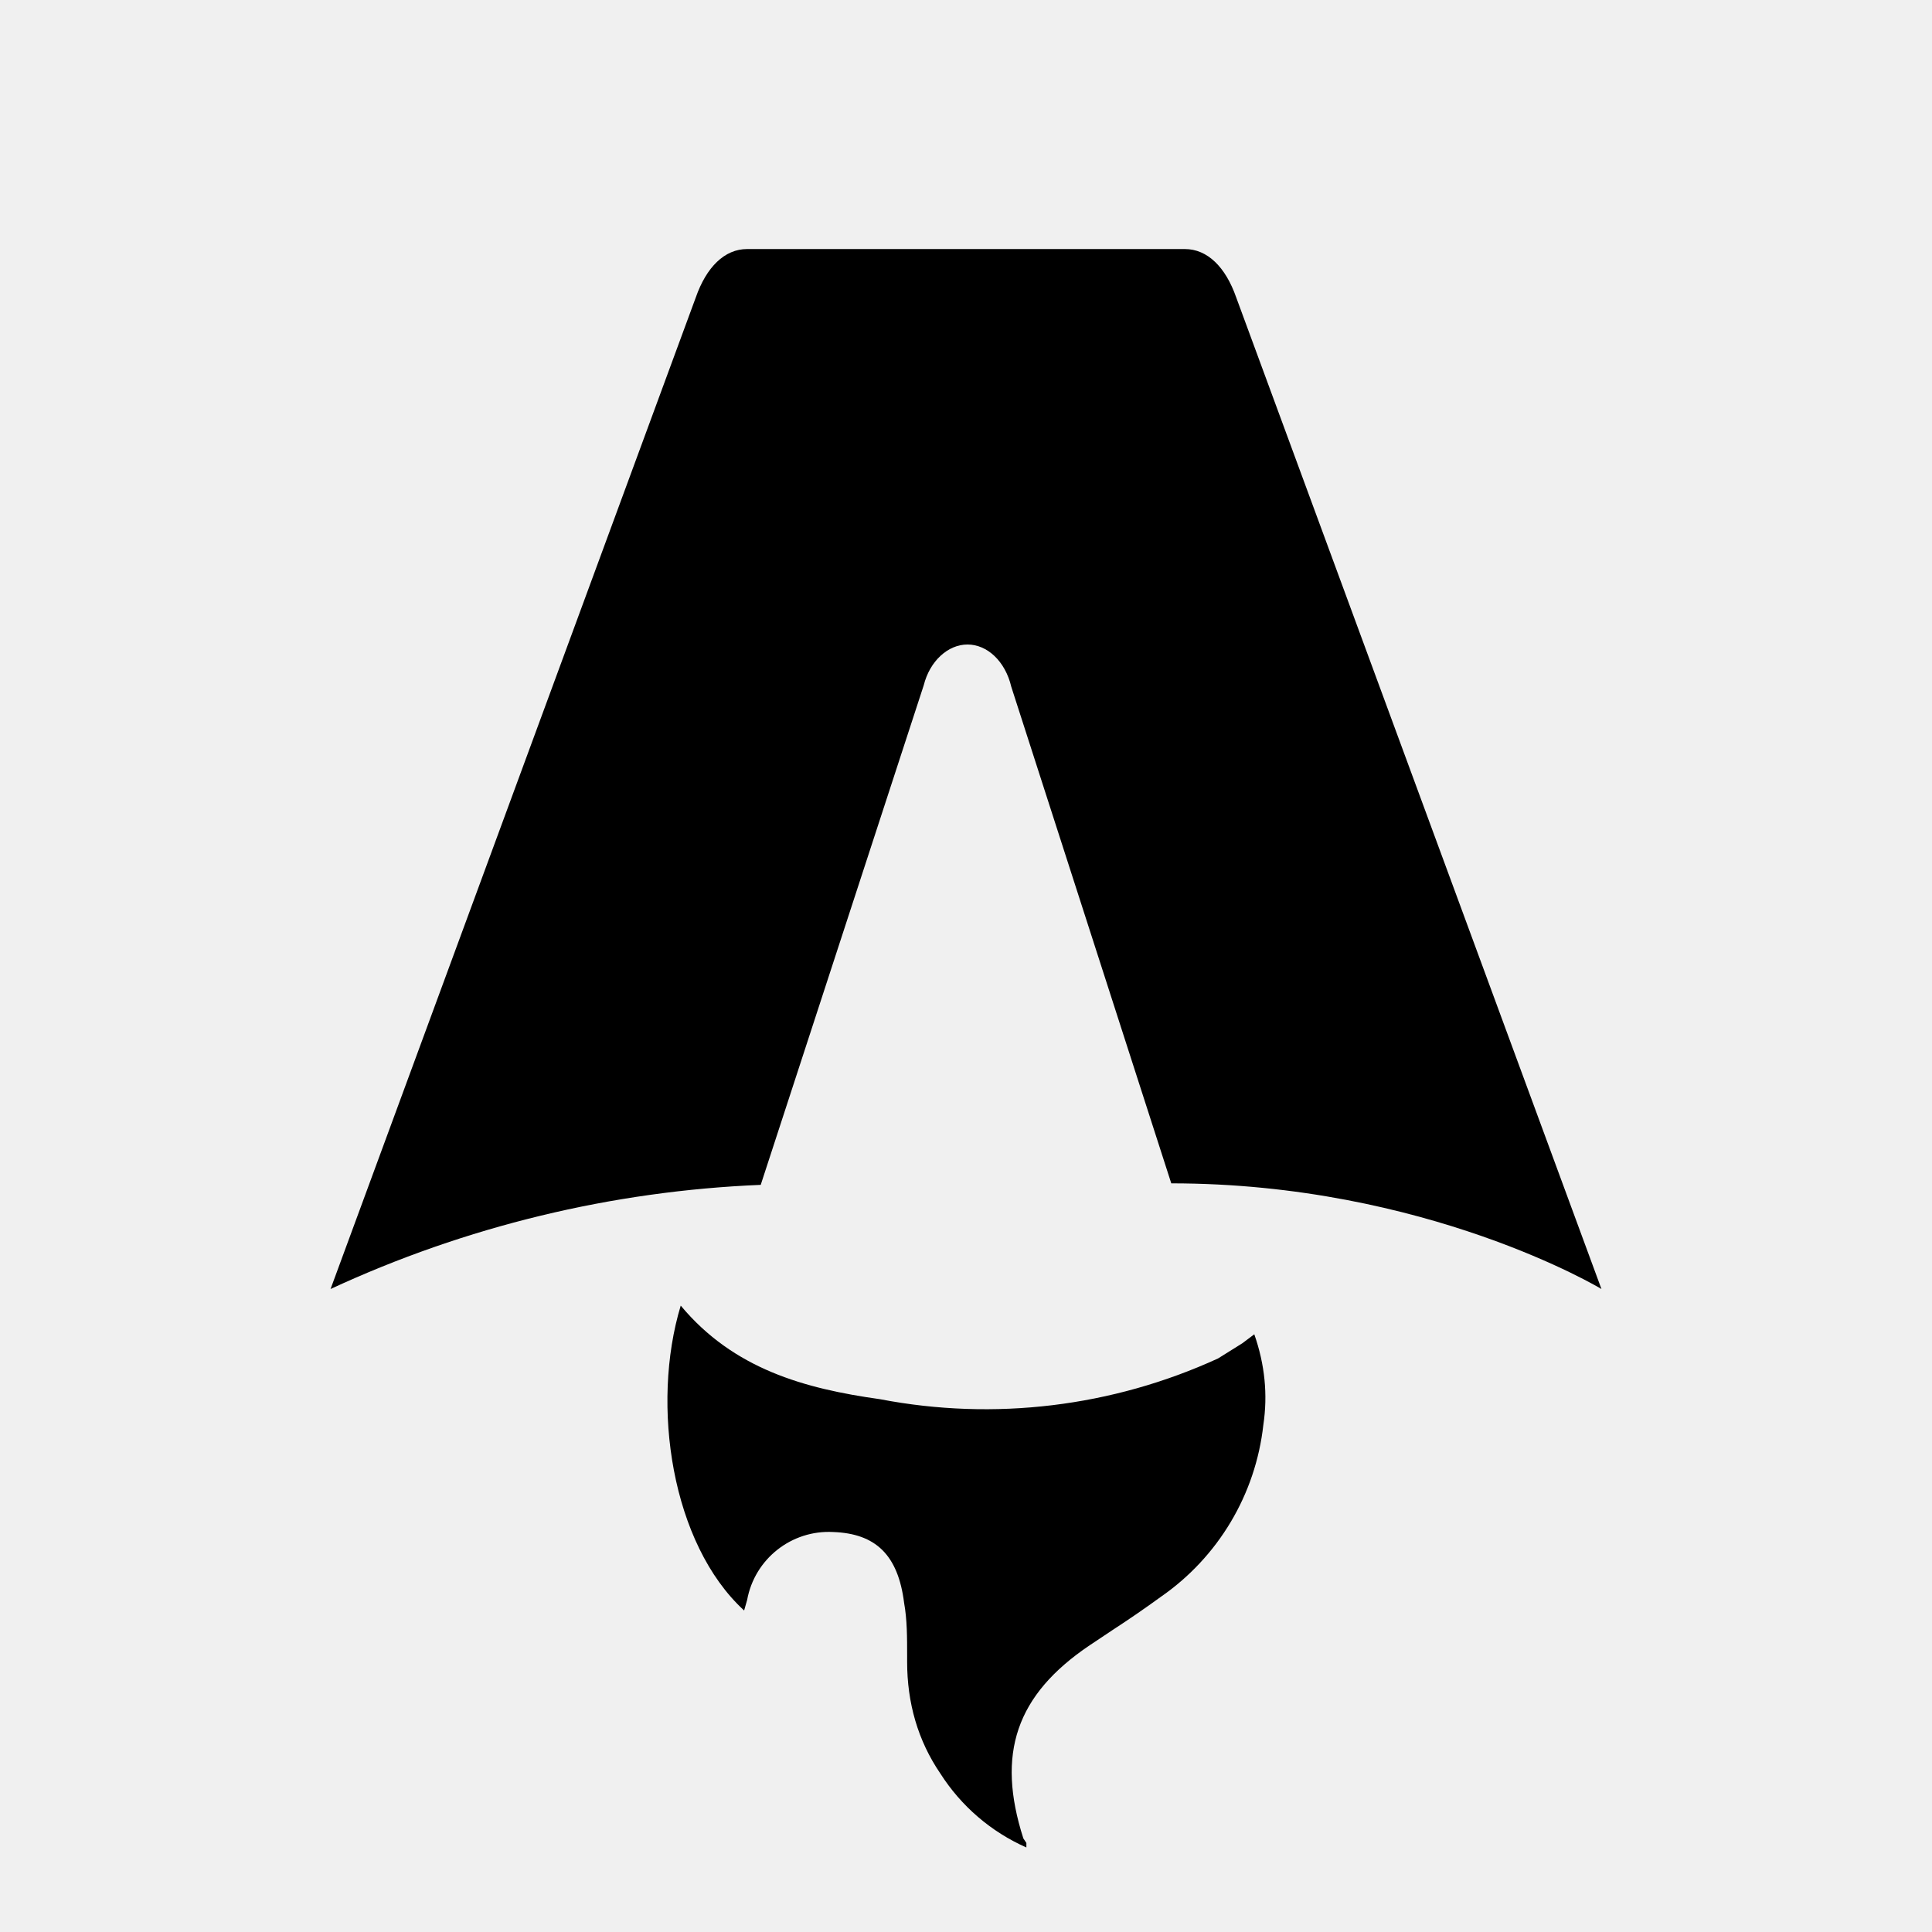
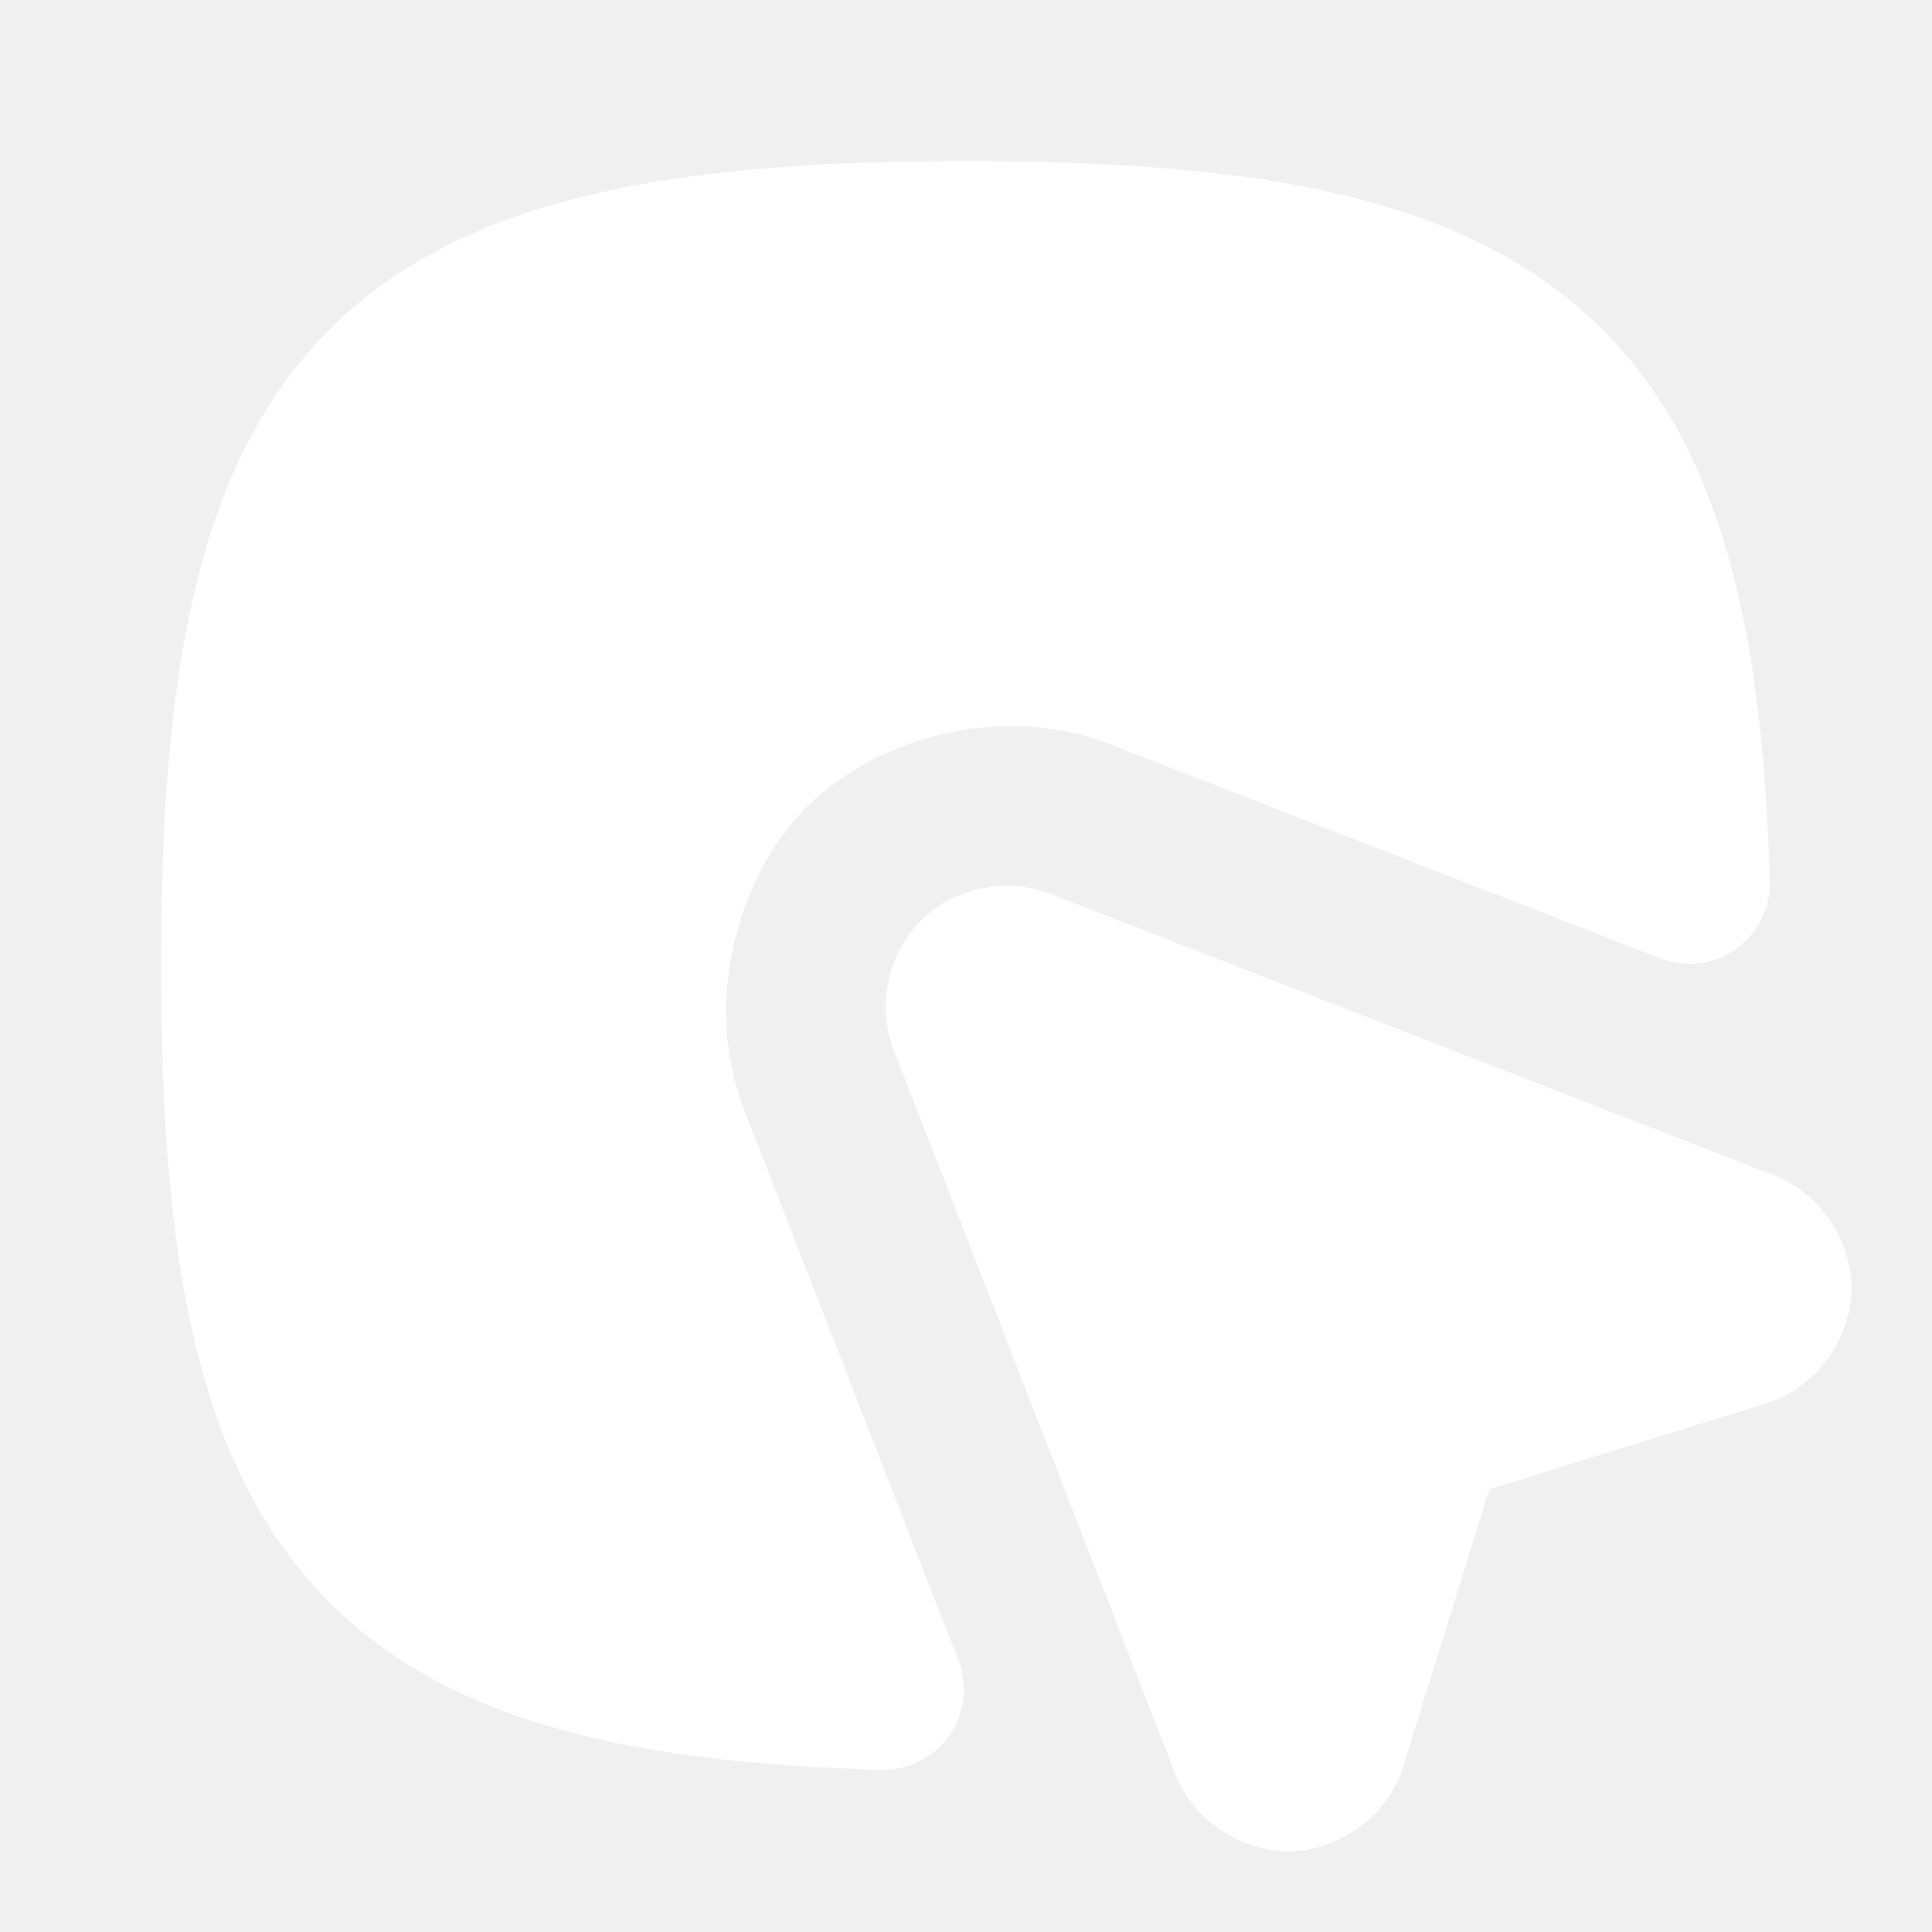
- <svg xmlns="http://www.w3.org/2000/svg" fill="none" viewBox="0 0 128 128">
-   <path d="M50.4 78.5a75.1 75.1 0 0 0-28.5 6.9l24.2-65.7c.7-2 1.9-3.2 3.4-3.2h29c1.5 0 2.7 1.2 3.4 3.2l24.2 65.7s-11.6-7-28.5-7L67 45.5c-.4-1.7-1.6-2.8-2.9-2.8-1.3 0-2.5 1.1-2.9 2.7L50.4 78.5Zm-1.1 28.2Zm-4.2-20.2c-2 6.6-.6 15.8 4.2 20.2a17.5 17.5 0 0 1 .2-.7 5.5 5.5 0 0 1 5.7-4.5c2.8.1 4.3 1.5 4.7 4.7.2 1.1.2 2.3.2 3.5v.4c0 2.7.7 5.2 2.2 7.4a13 13 0 0 0 5.7 4.9v-.3l-.2-.3c-1.8-5.6-.5-9.5 4.4-12.8l1.5-1a73 73 0 0 0 3.2-2.2 16 16 0 0 0 6.8-11.4c.3-2 .1-4-.6-6l-.8.6-1.6 1a37 37 0 0 1-22.4 2.7c-5-.7-9.7-2-13.2-6.2Z" />
-   <style>
-         path { fill: #000; }
-         @media (prefers-color-scheme: dark) {
-             path { fill: #FFF; }
-         }
-     </style>
+ <svg xmlns="http://www.w3.org/2000/svg" width="24" height="24" viewBox="0 0 24 24" fill="none" stroke="currentColor" stroke-width="2" stroke-linecap="round" stroke-linejoin="round" class="lucide lucide-squircle-icon lucide-squircle" version="1.1" id="svg1" xml:space="preserve">
+   <defs id="defs1" />
+   <path id="path1" style="fill:#ffffff;fill-opacity:1;stroke-width:1.999;stroke-dasharray:none;stroke:#ffffff;stroke-opacity:1" d="M 12 3 C 4.8 3 3 4.8 3 12 C 3 18.845 4.627 20.809 10.973 20.986 L 8.318 14.162 L 8.318 14.16 C 7.648 12.475 8.165 10.468 9.316 9.316 C 9.892 8.741 10.682 8.322 11.539 8.133 C 11.967 8.038 12.412 8.001 12.855 8.029 C 13.298 8.057 13.739 8.151 14.16 8.318 L 14.162 8.318 L 20.986 10.973 C 20.809 4.627 18.845 3 12 3 z " />
+   <path id="path5" style="opacity:1;baseline-shift:baseline;display:inline;overflow:visible;vector-effect:none;fill:#ffffff;stroke:none;enable-background:accumulate;stop-color:#000000;stop-opacity:1" d="M 12.611 11.006 C 12.463 10.996 12.316 11.009 12.174 11.041 C 11.89 11.104 11.631 11.244 11.438 11.438 C 11.051 11.824 10.877 12.477 11.105 13.051 L 14.602 22.043 A 1 1 0 0 0 14.604 22.045 C 14.842 22.656 15.479 23.018 16.053 22.998 C 16.627 22.978 17.236 22.572 17.432 21.945 A 1 1 0 0 0 17.432 21.943 L 18.5 18.502 A 1 1 0 0 0 18.5 18.5 L 21.943 17.432 A 1 1 0 0 0 21.945 17.432 C 22.572 17.236 22.978 16.627 22.998 16.053 C 23.018 15.479 22.656 14.842 22.045 14.604 A 1 1 0 0 0 22.043 14.602 L 13.051 11.105 C 12.907 11.048 12.759 11.016 12.611 11.006 z " />
</svg>
